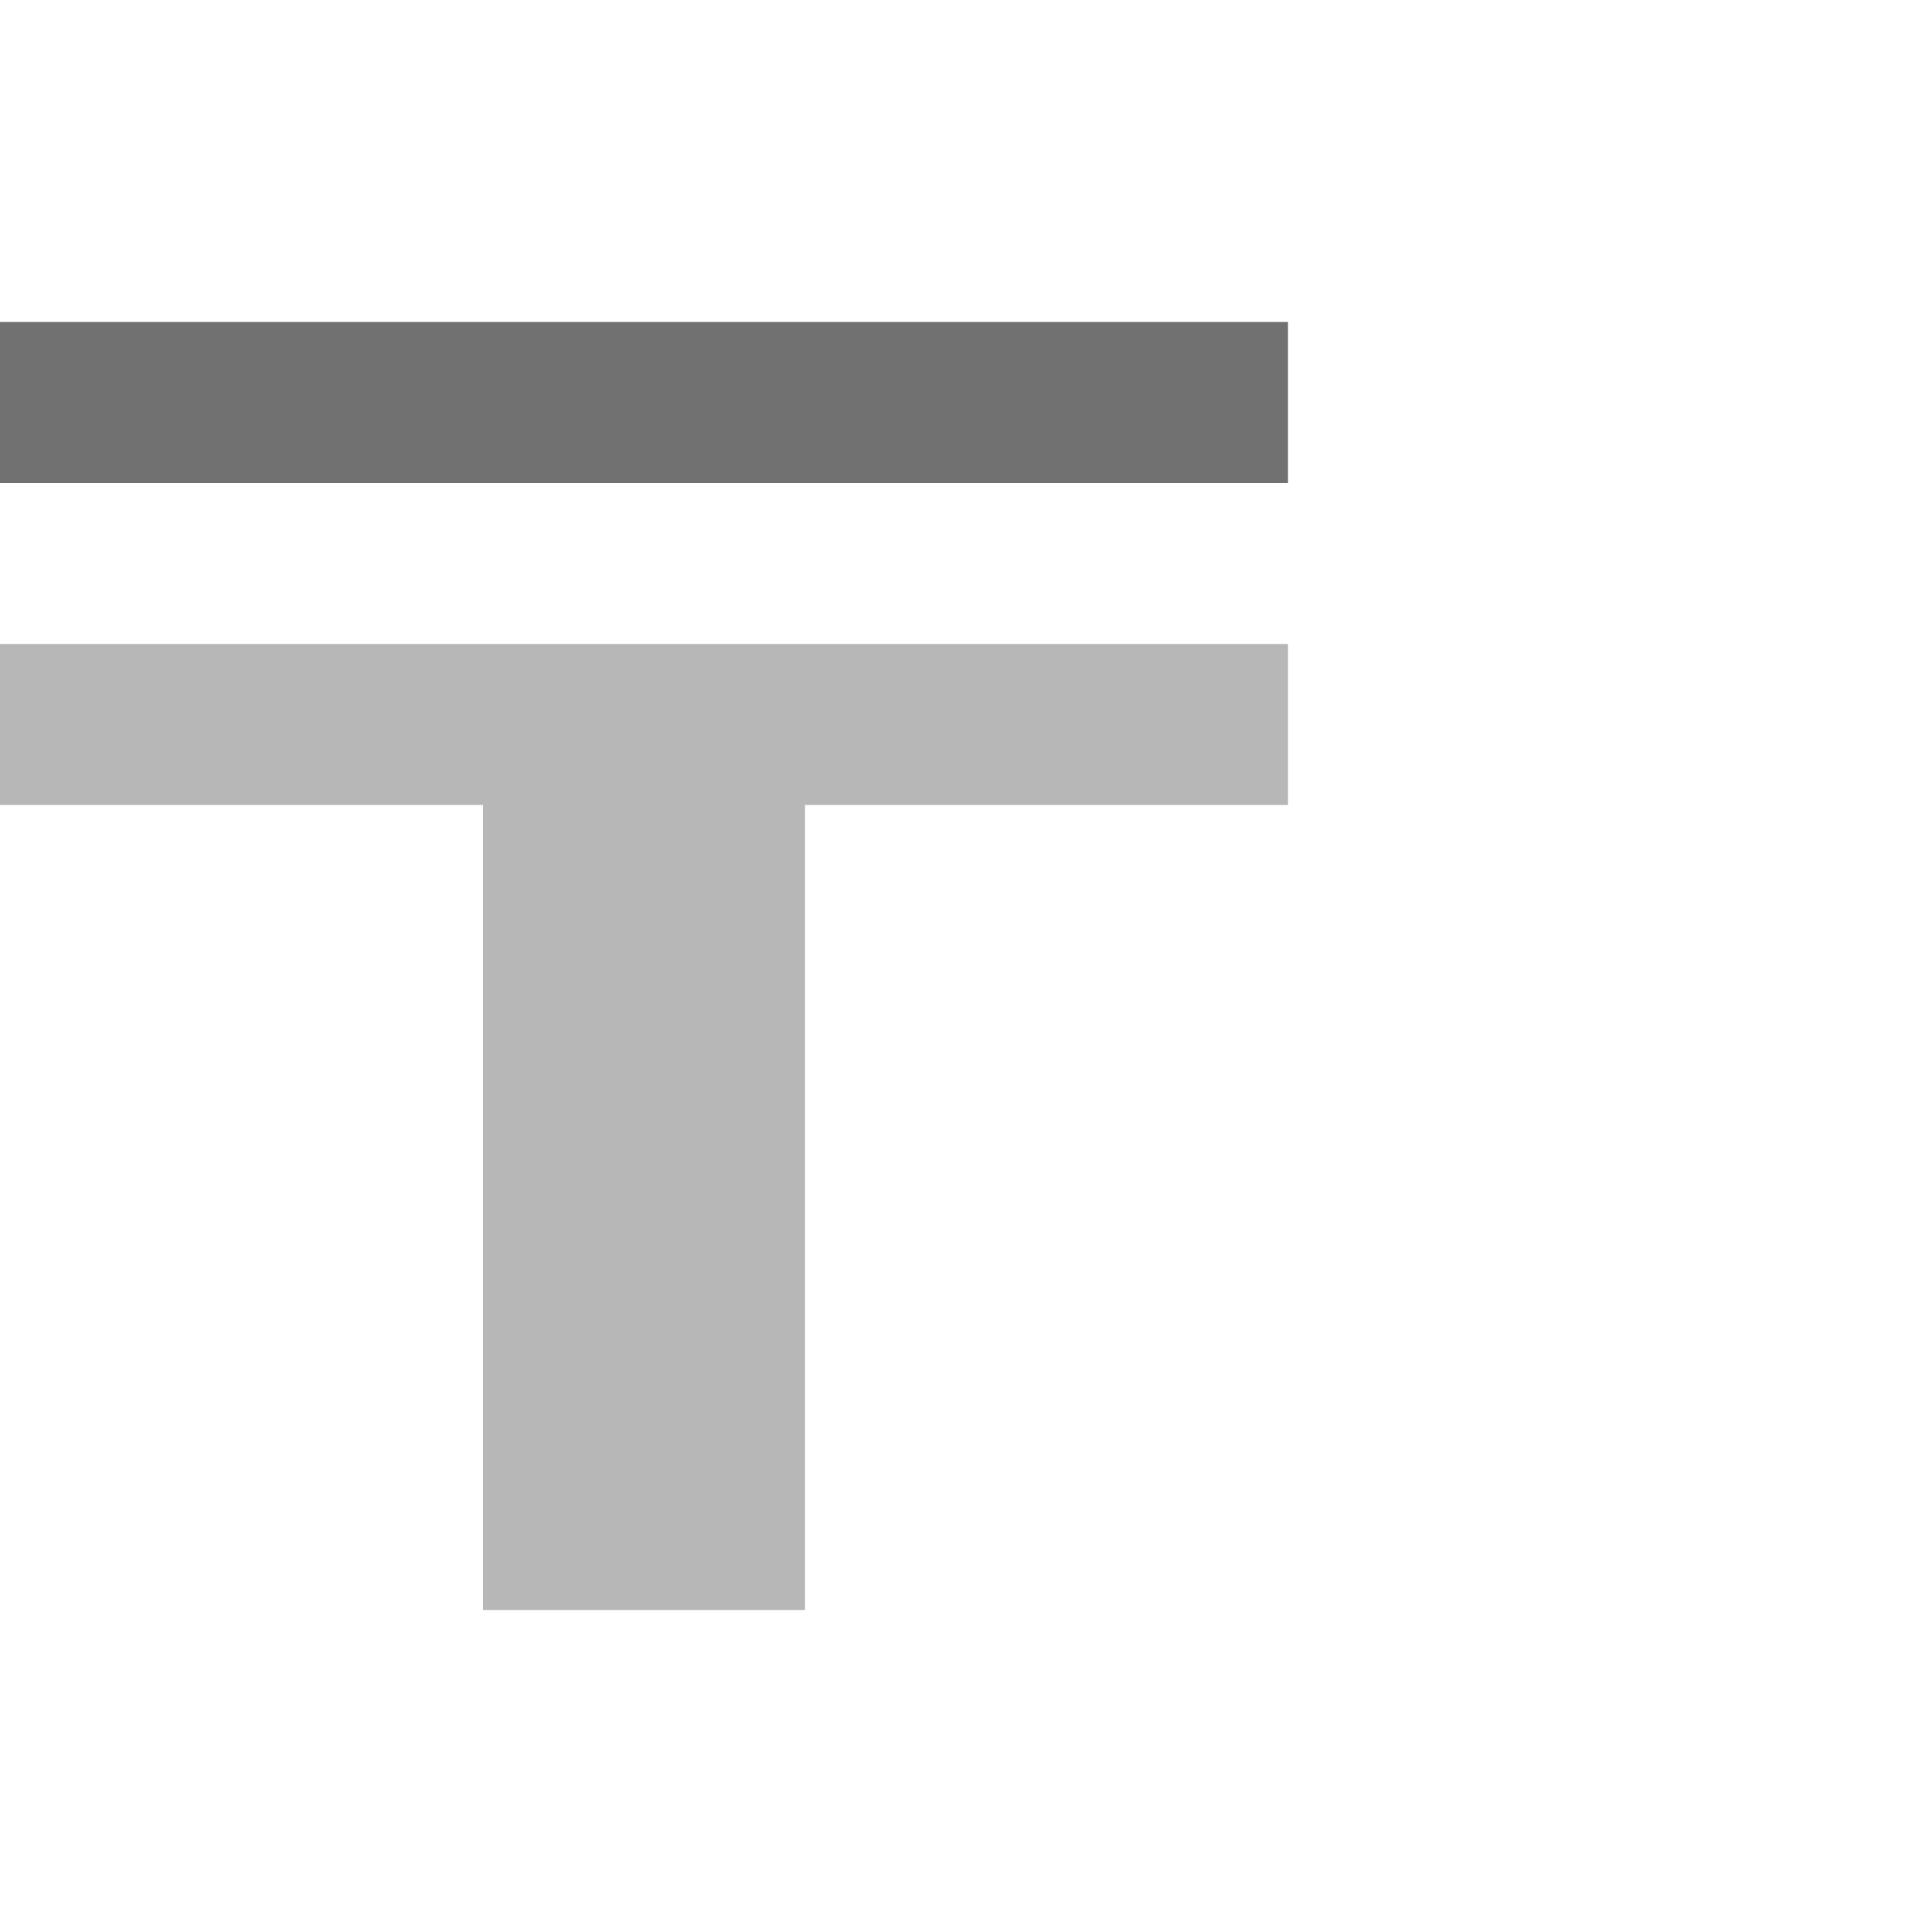
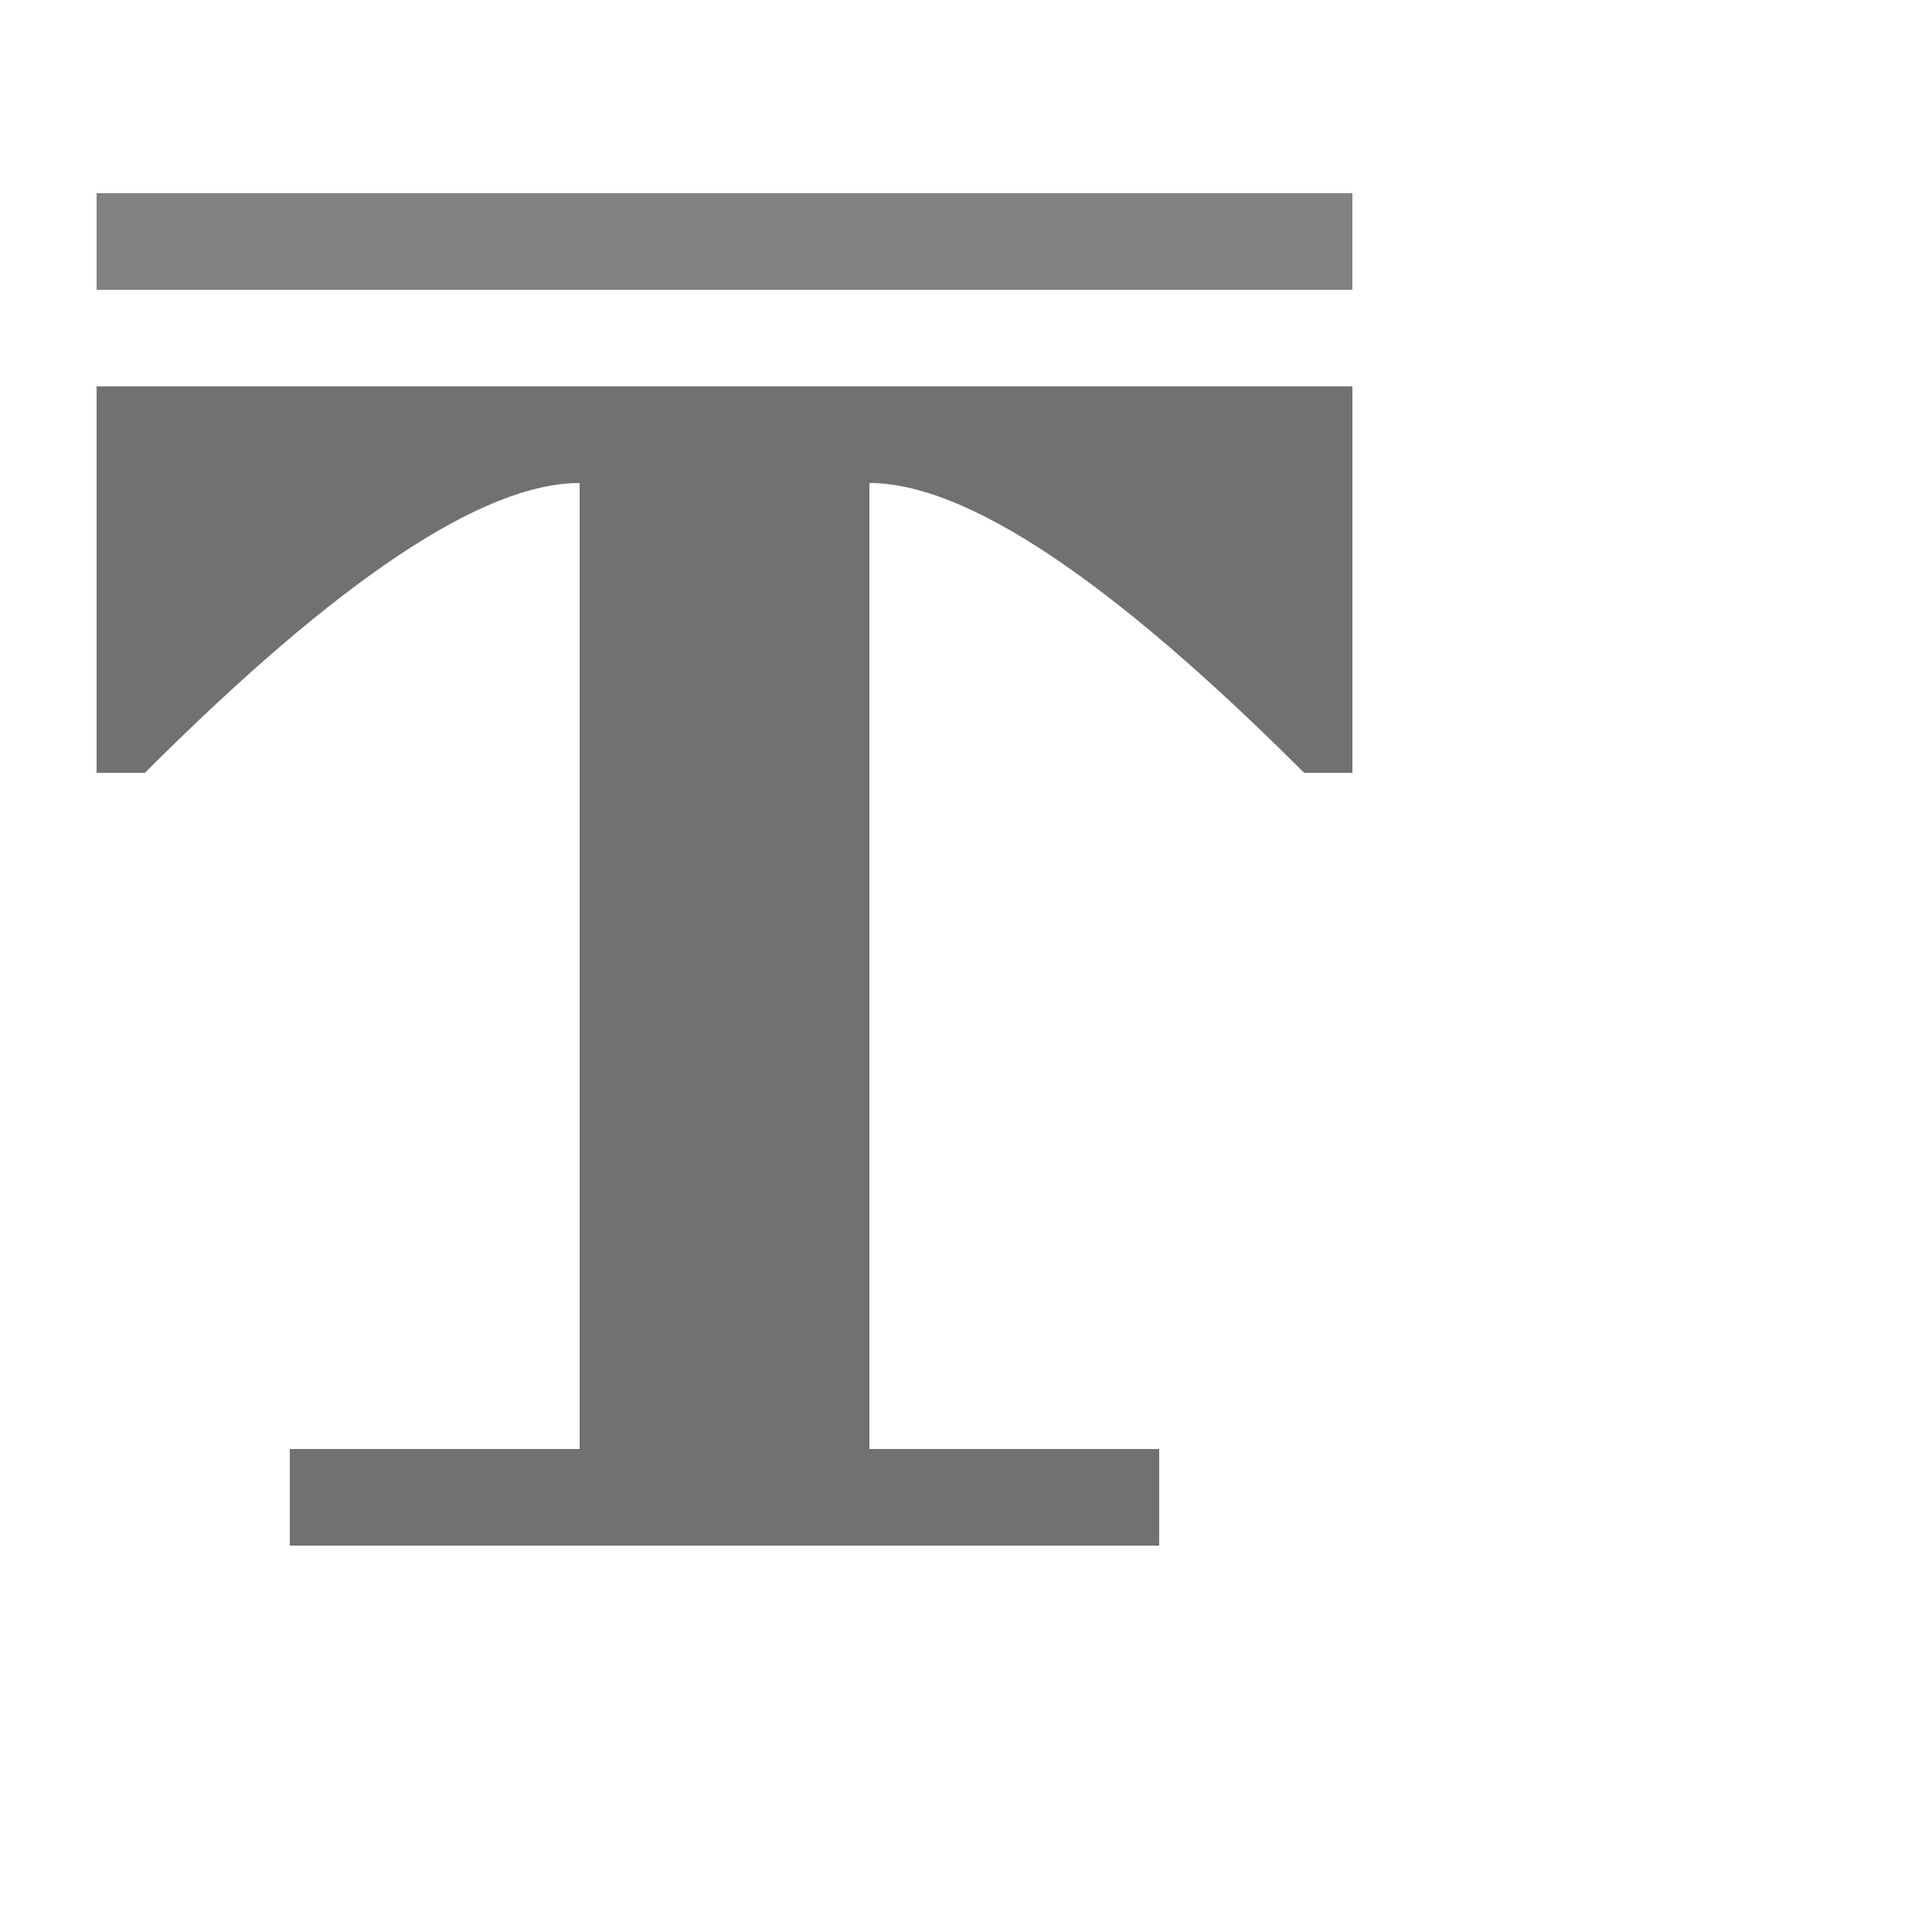
- <svg xmlns="http://www.w3.org/2000/svg" width="1200" height="1200" viewBox="0 0 1200 1200" version="1.1" id="svg1" xml:space="preserve">
+ <svg xmlns="http://www.w3.org/2000/svg" width="2000" height="2000" viewBox="0 0 2000 2000" version="1.1" id="svg1" xml:space="preserve">
  <defs id="defs1" />
  <g id="layer1">
-     <path id="rect5212" style="opacity:0.504;fill:#000000;fill-opacity:0.56;stroke-width:4;stroke-linecap:square;paint-order:stroke markers fill" d="M 0,400 V 500 H 300 V 1000 H 500 V 500 H 800 V 400 Z" />
-     <rect style="fill:#000000;fill-opacity:0.555;fill-rule:evenodd;stroke:none;stroke-width:4;stroke-linecap:square;stroke-linejoin:bevel;stroke-miterlimit:4.5;stroke-opacity:0.56;stop-color:#000000" id="rect67578" width="800" height="100" x="0" y="200" />
+     <path id="path8529" style="fill:#000000;fill-opacity:0.555;fill-rule:evenodd;stroke:none;stroke-width:1px;stroke-linecap:butt;stroke-linejoin:miter;stroke-opacity:1" d="m 100,400 v 400 h 50 C 350,600 500,500 600,500 V 1500 H 300 v 100 h 900 V 1500 H 900 V 500 c 100,0 250,100 450,300 h 50 V 400 Z" />
+     <rect style="opacity:0.49;fill:#000000;fill-rule:evenodd;stroke-width:100;stroke-linecap:round;stroke-linejoin:round;stroke-miterlimit:4.5;stop-color:#000000" id="rect13445" width="1300" height="100" x="100" y="200" />
  </g>
</svg>
